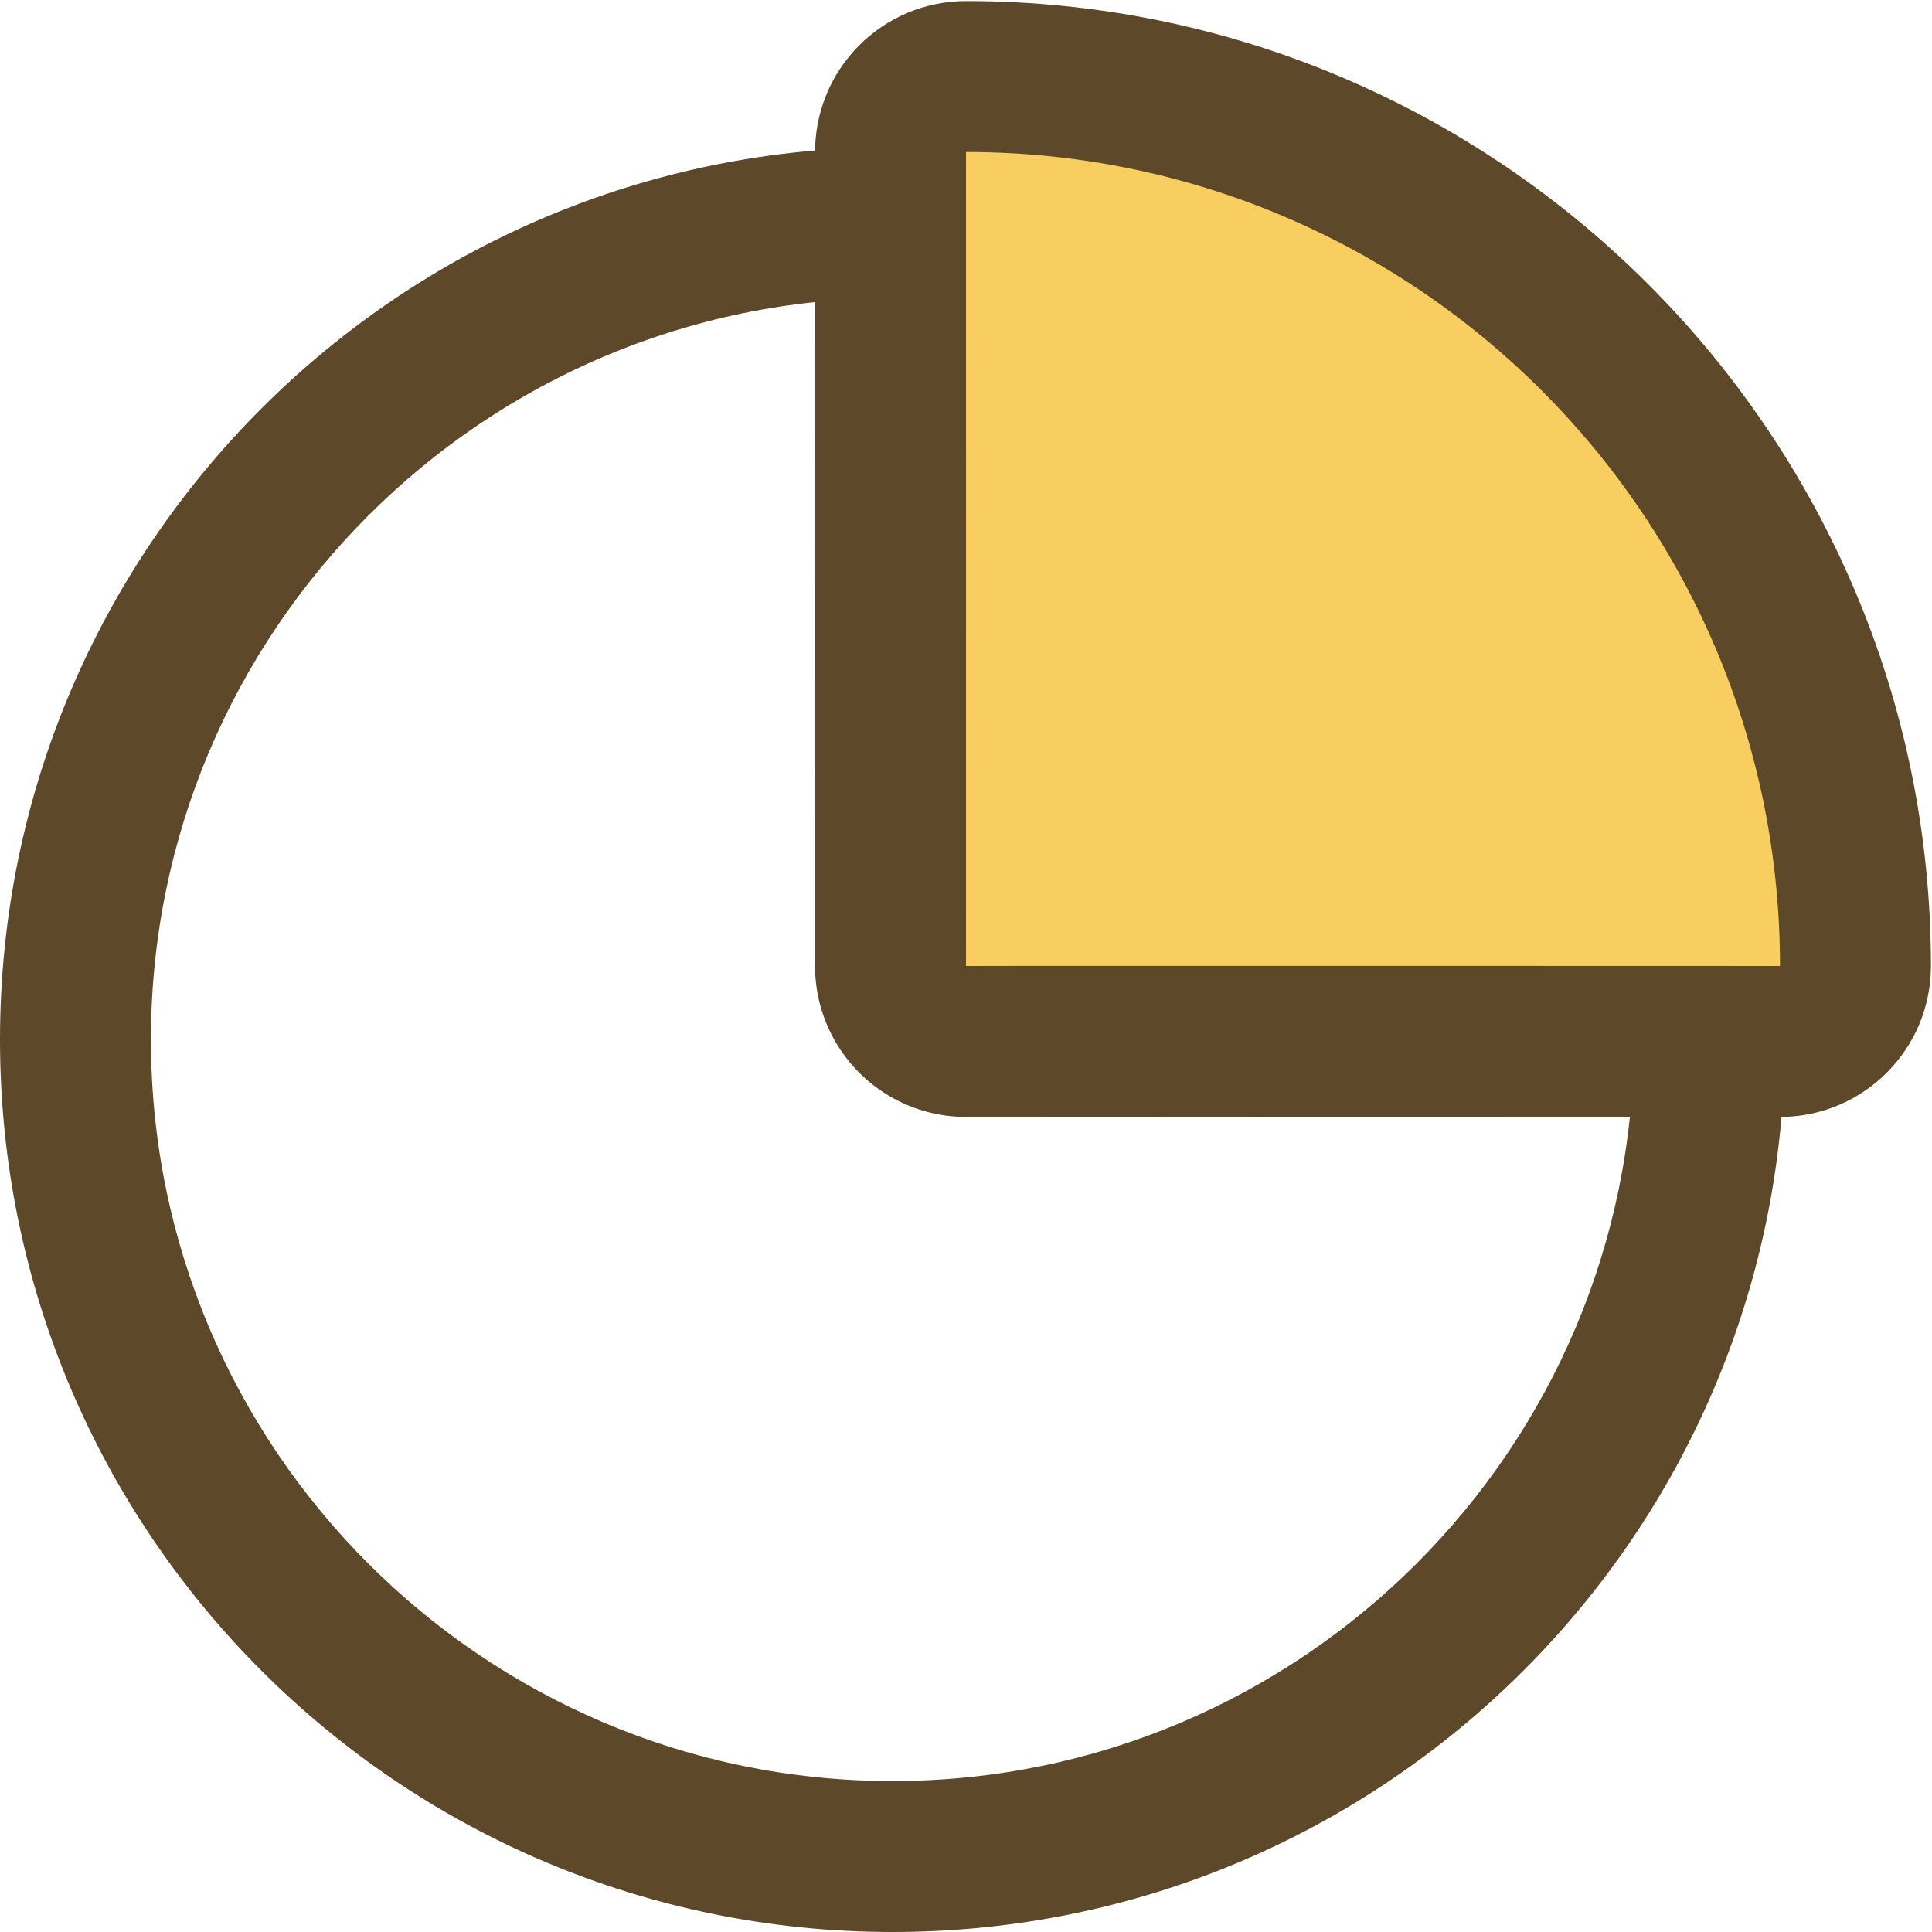
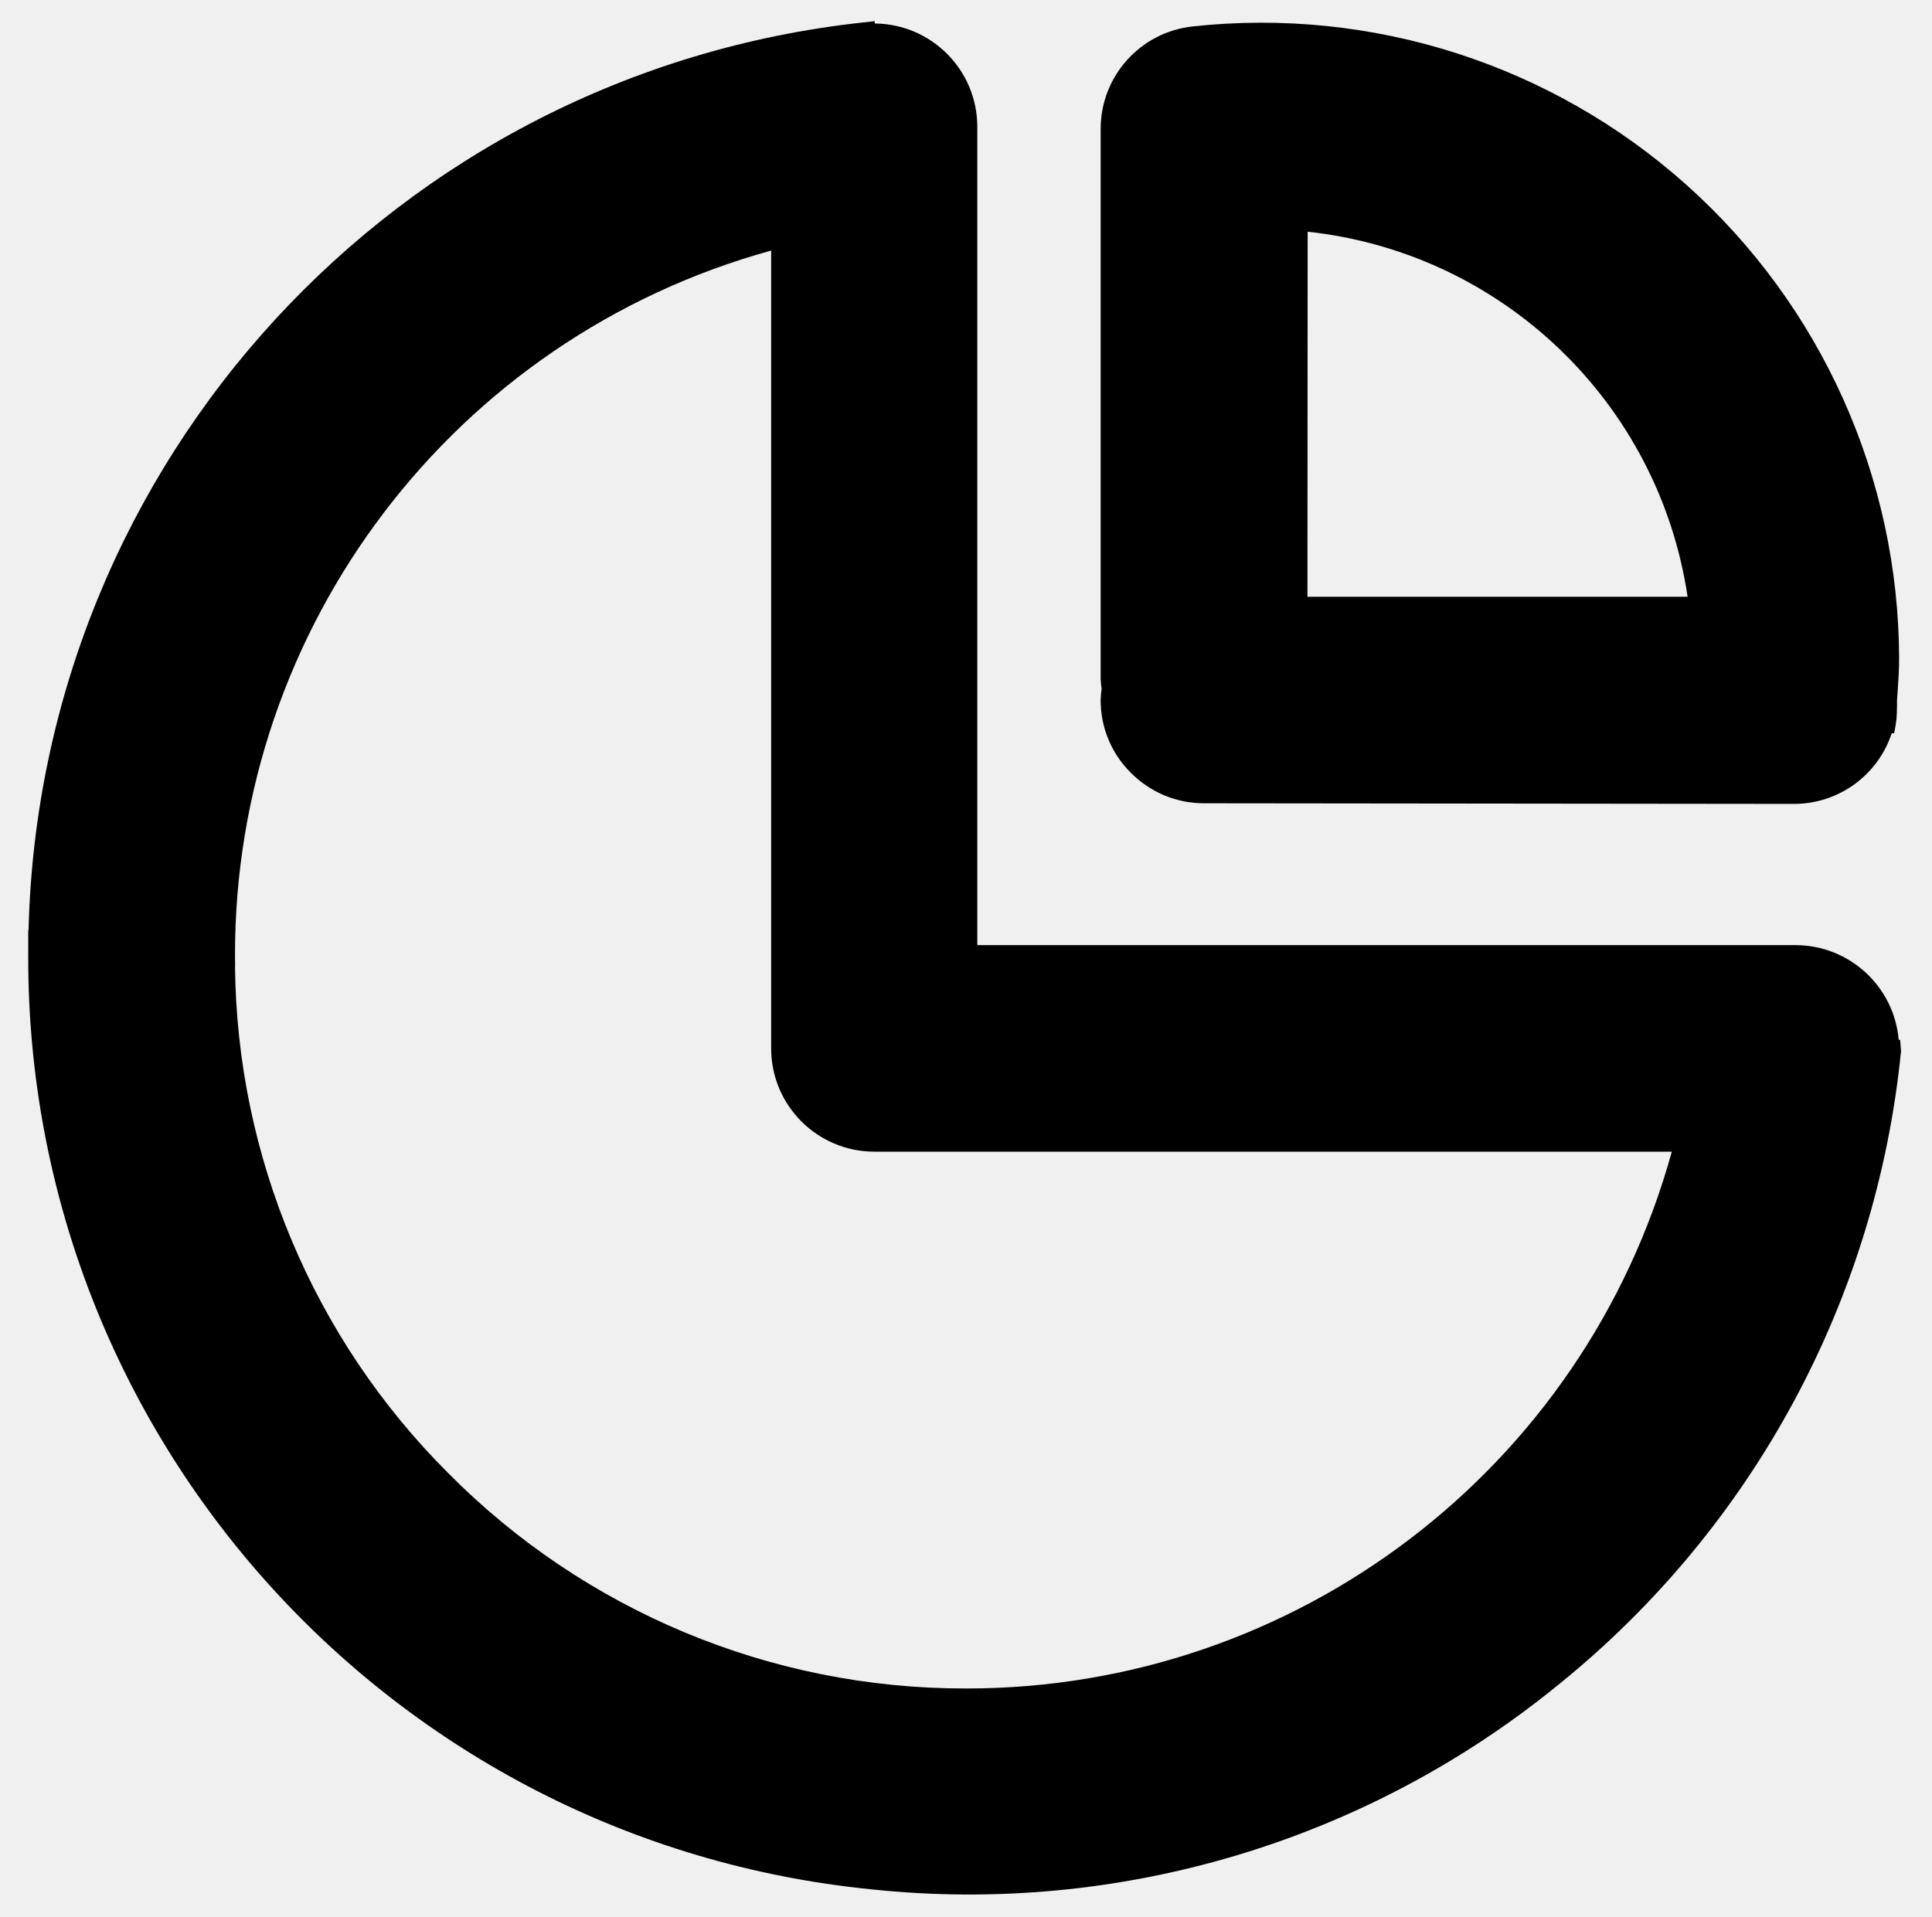
- <svg xmlns="http://www.w3.org/2000/svg" t="1641974608647" class="icon" viewBox="0 0 1024 1024" version="1.1" p-id="2239" width="200" height="200">
+ <svg xmlns="http://www.w3.org/2000/svg" t="1641988100250" class="icon" viewBox="0 0 1032 1024" version="1.1" p-id="7619" width="201.562" height="200">
  <defs>
    <style type="text/css" />
  </defs>
-   <path d="M0 0h1024v1024H0z" fill="#FFFFFF" p-id="2240" />
-   <path d="M473 984C234.242 984 40 789.758 40 551S234.242 118 473 118 906 312.242 906 551 711.758 984 473 984z" fill="#ffffff" p-id="2241" />
-   <path d="M473 158C256.3 158 80 334.3 80 551S256.3 944 473 944 866 767.7 866 551 689.7 158 473 158m0-80C734.23 78 946 289.77 946 551S734.23 1024 473 1024 0 812.23 0 551 211.77 78 473 78z" fill="#5e482a" p-id="2242" />
-   <path d="M472 573.826V512l0.008-51.686c0.014-100.452 0.05-322.592 0.012-370.28L447.314 40.56H512c259.952 0 471.438 211.486 471.438 471.438l-40.004 0.676-0.144 39.324c-3.28-0.01-185.094-0.068-311.574-0.068-51.592 0-93.944 0.008-111.068 0.034L472 573.826z" fill="#f7ce5f" p-id="2243" />
-   <path d="M512 80.562c0.082 0.164 0 402.456 0 431.438 0.112-0.052 51.992-0.068 119.76-0.068 127.712 0 311.784 0.06 311.678 0.068 0-238.276-193.16-431.438-431.438-431.438m0-80C794.008 0.562 1023.438 229.992 1023.438 512c0 43.65-34.99 79.242-78.634 79.988a81.666 81.666 0 0 1-1.756 0.01c-7.172-0.008-186.254-0.066-311.286-0.066-62.734 0-111.766 0.012-118.284 0.054a79.968 79.968 0 0 1-44.92-12.81A80 80 0 0 1 432 512l0.008-51.692c0.016-112.634 0.06-365.804 0-378.716A80 80 0 0 1 512 0.56z" fill="#5e482a" p-id="2244" />
+   <path d="M1014.997 555.522h-0.788a55.367 55.367 0 0 0-55.029-50.584H522.044V67.689a55.254 55.254 0 0 0-54.804-55.141V11.31l-6.189 0.675A499.987 499.987 0 0 0 15.248 497.117l-0.169-0.225v13.56a500.043 500.043 0 0 0 450.303 498.918 497.736 497.736 0 0 0 367.76-109.889 498.355 498.355 0 0 0 182.305-337.826l-0.45-6.133z m-889.466-45.013a390.098 390.098 0 0 1 286.398-376.65v426.277c0 30.44 24.701 55.141 55.141 55.141h425.94a390.661 390.661 0 0 1-376.763 286.792h-0.619a388.241 388.241 0 0 1-276.158-115.009 388.016 388.016 0 0 1-113.94-270.925h0.056l-0.056-5.627z" p-id="7620" />
+   <path d="M604.024 412.83c10.466 10.522 24.364 16.317 39.105 16.317l315.151 0.338a54.973 54.973 0 0 0 52.216-37.755h1.294l0.844-4.67c0.675-3.939 0.675-7.99 0.675-12.941l0.394-5.514c0.394-5.57 0.731-11.028 0.731-16.768A340.527 340.527 0 0 0 637.109 14.123a55.029 55.029 0 0 0-49.177 54.691v293.938c0.113 1.744 0.225 3.545 0.506 5.289a53.341 53.341 0 0 0-0.506 5.683 54.354 54.354 0 0 0 16.092 39.105z m297.426-94.022h-203.067l0.113-195.021a230.3 230.3 0 0 1 202.954 195.021z" p-id="7621" />
</svg>
